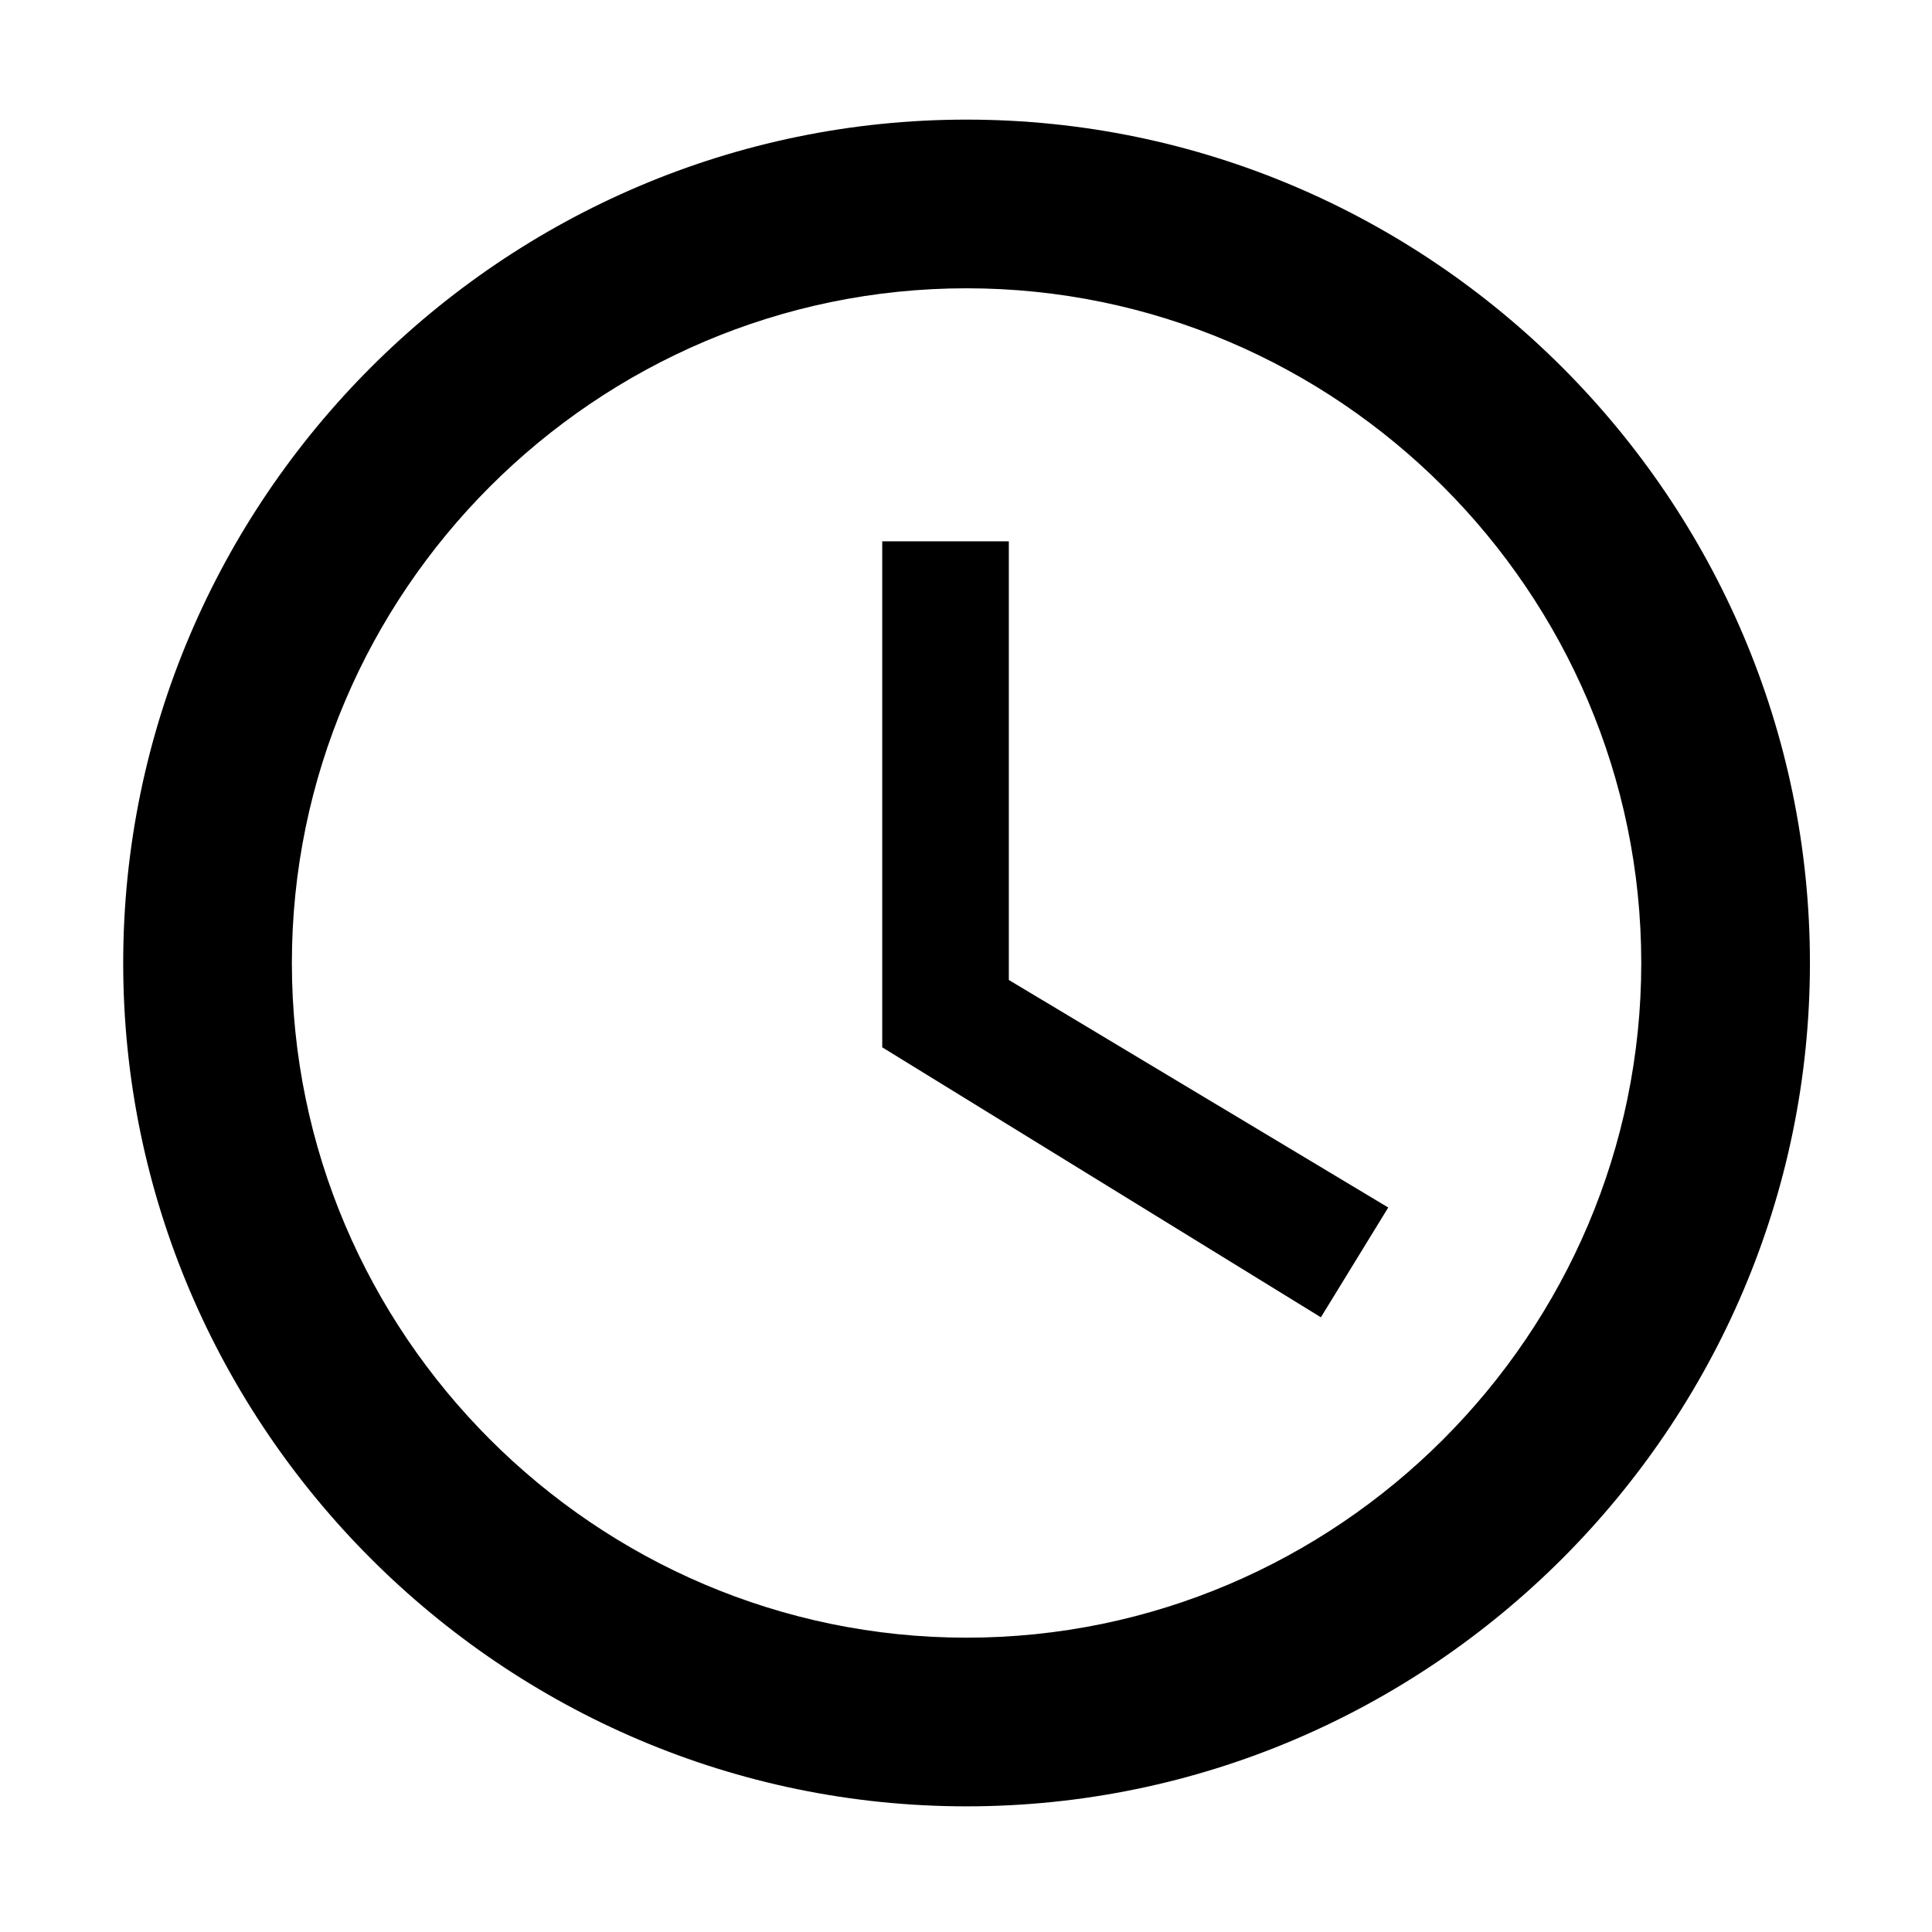
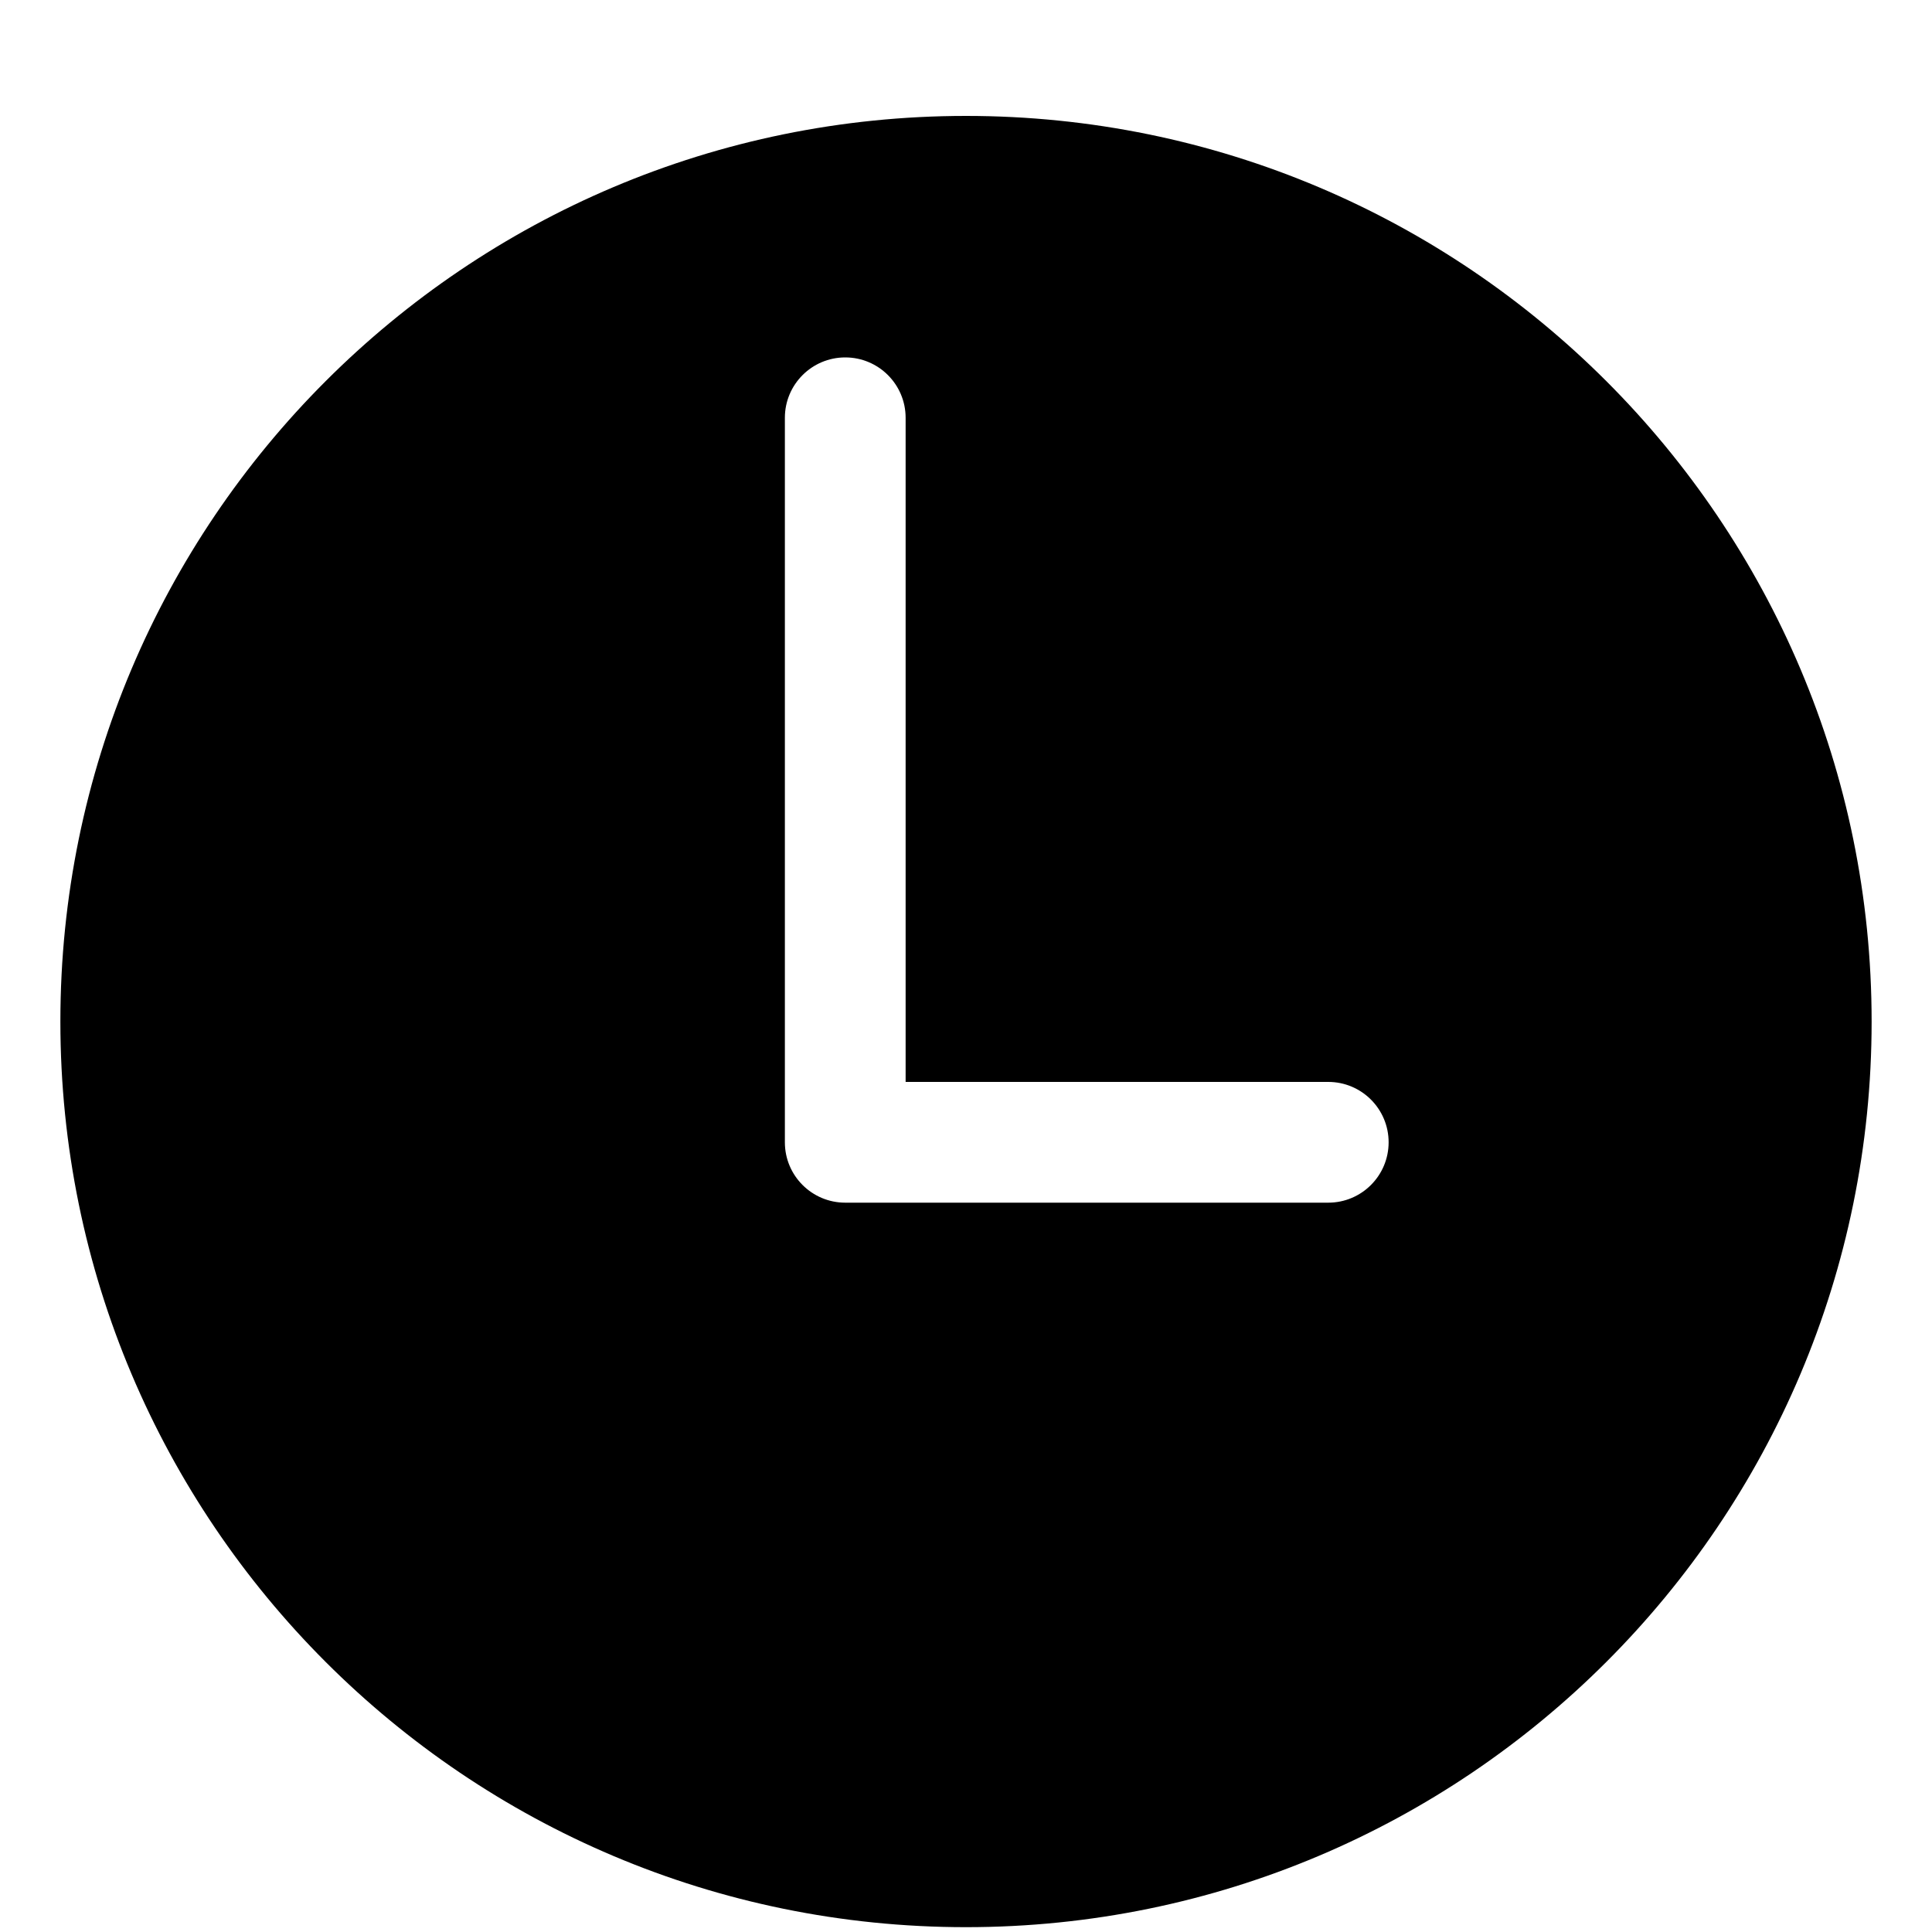
- <svg xmlns="http://www.w3.org/2000/svg" t="1572532028306" class="icon" viewBox="0 0 1024 1024" version="1.1" p-id="11972" width="128" height="128">
+ <svg xmlns="http://www.w3.org/2000/svg" t="1578488635160" class="icon" viewBox="0 0 1024 1024" version="1.1" p-id="16714" width="48" height="48">
  <defs>
    <style type="text/css" />
  </defs>
-   <path d="M512.3 63.4c-245.8 0-447 201.1-447 447s201.1 447 447 447 447-201.1 447-447-201.1-447-447-447z m0 804.6c-196.7 0-357.6-160.9-357.6-357.6s160.9-357.6 357.6-357.6 357.6 160.9 357.6 357.6S709 868 512.3 868z" p-id="11973" />
-   <path d="M534.7 286.9h-67.1v268.2l232.5 143.1 35.7-58.2-201.1-120.6z" p-id="11974" />
+   <path d="M480 573.44v-352a32 32 0 0 0-64 0v384a32 32 0 0 0 32 32h256a32 32 0 0 0 0-64H480z m32 448a480 480 0 1 1 0-960 480 480 0 0 1 0 960z" p-id="16715" />
</svg>
